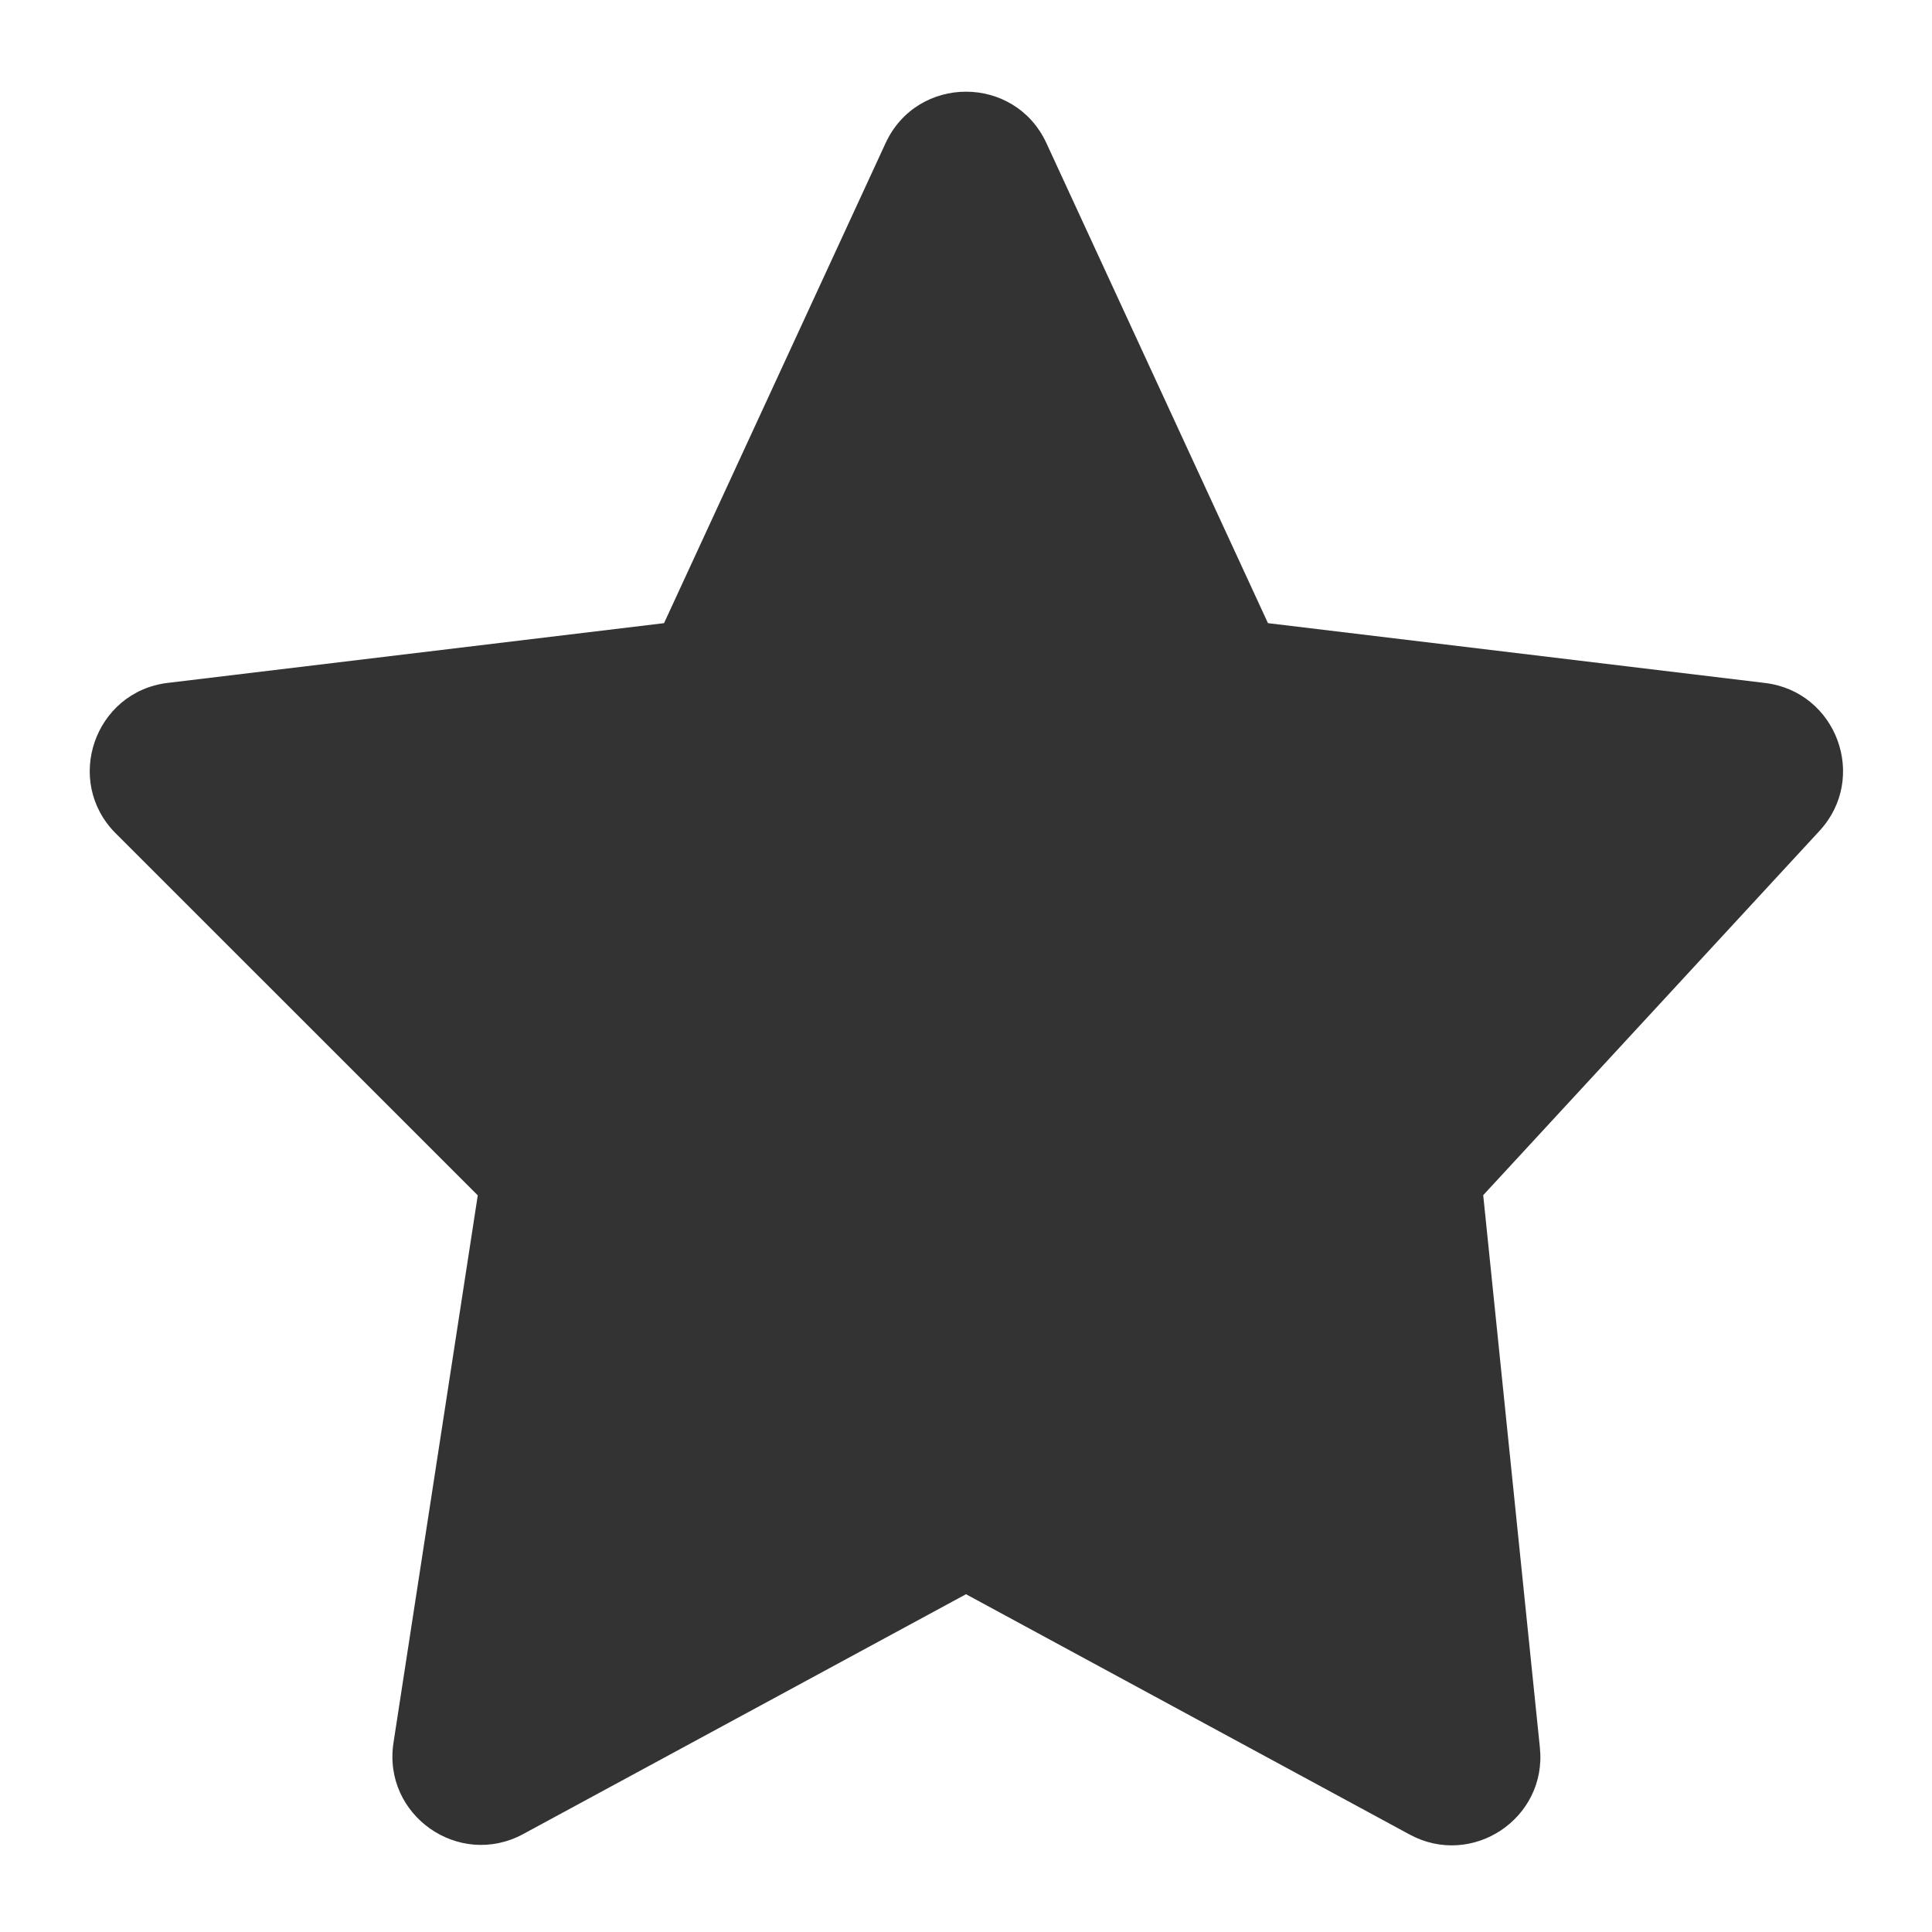
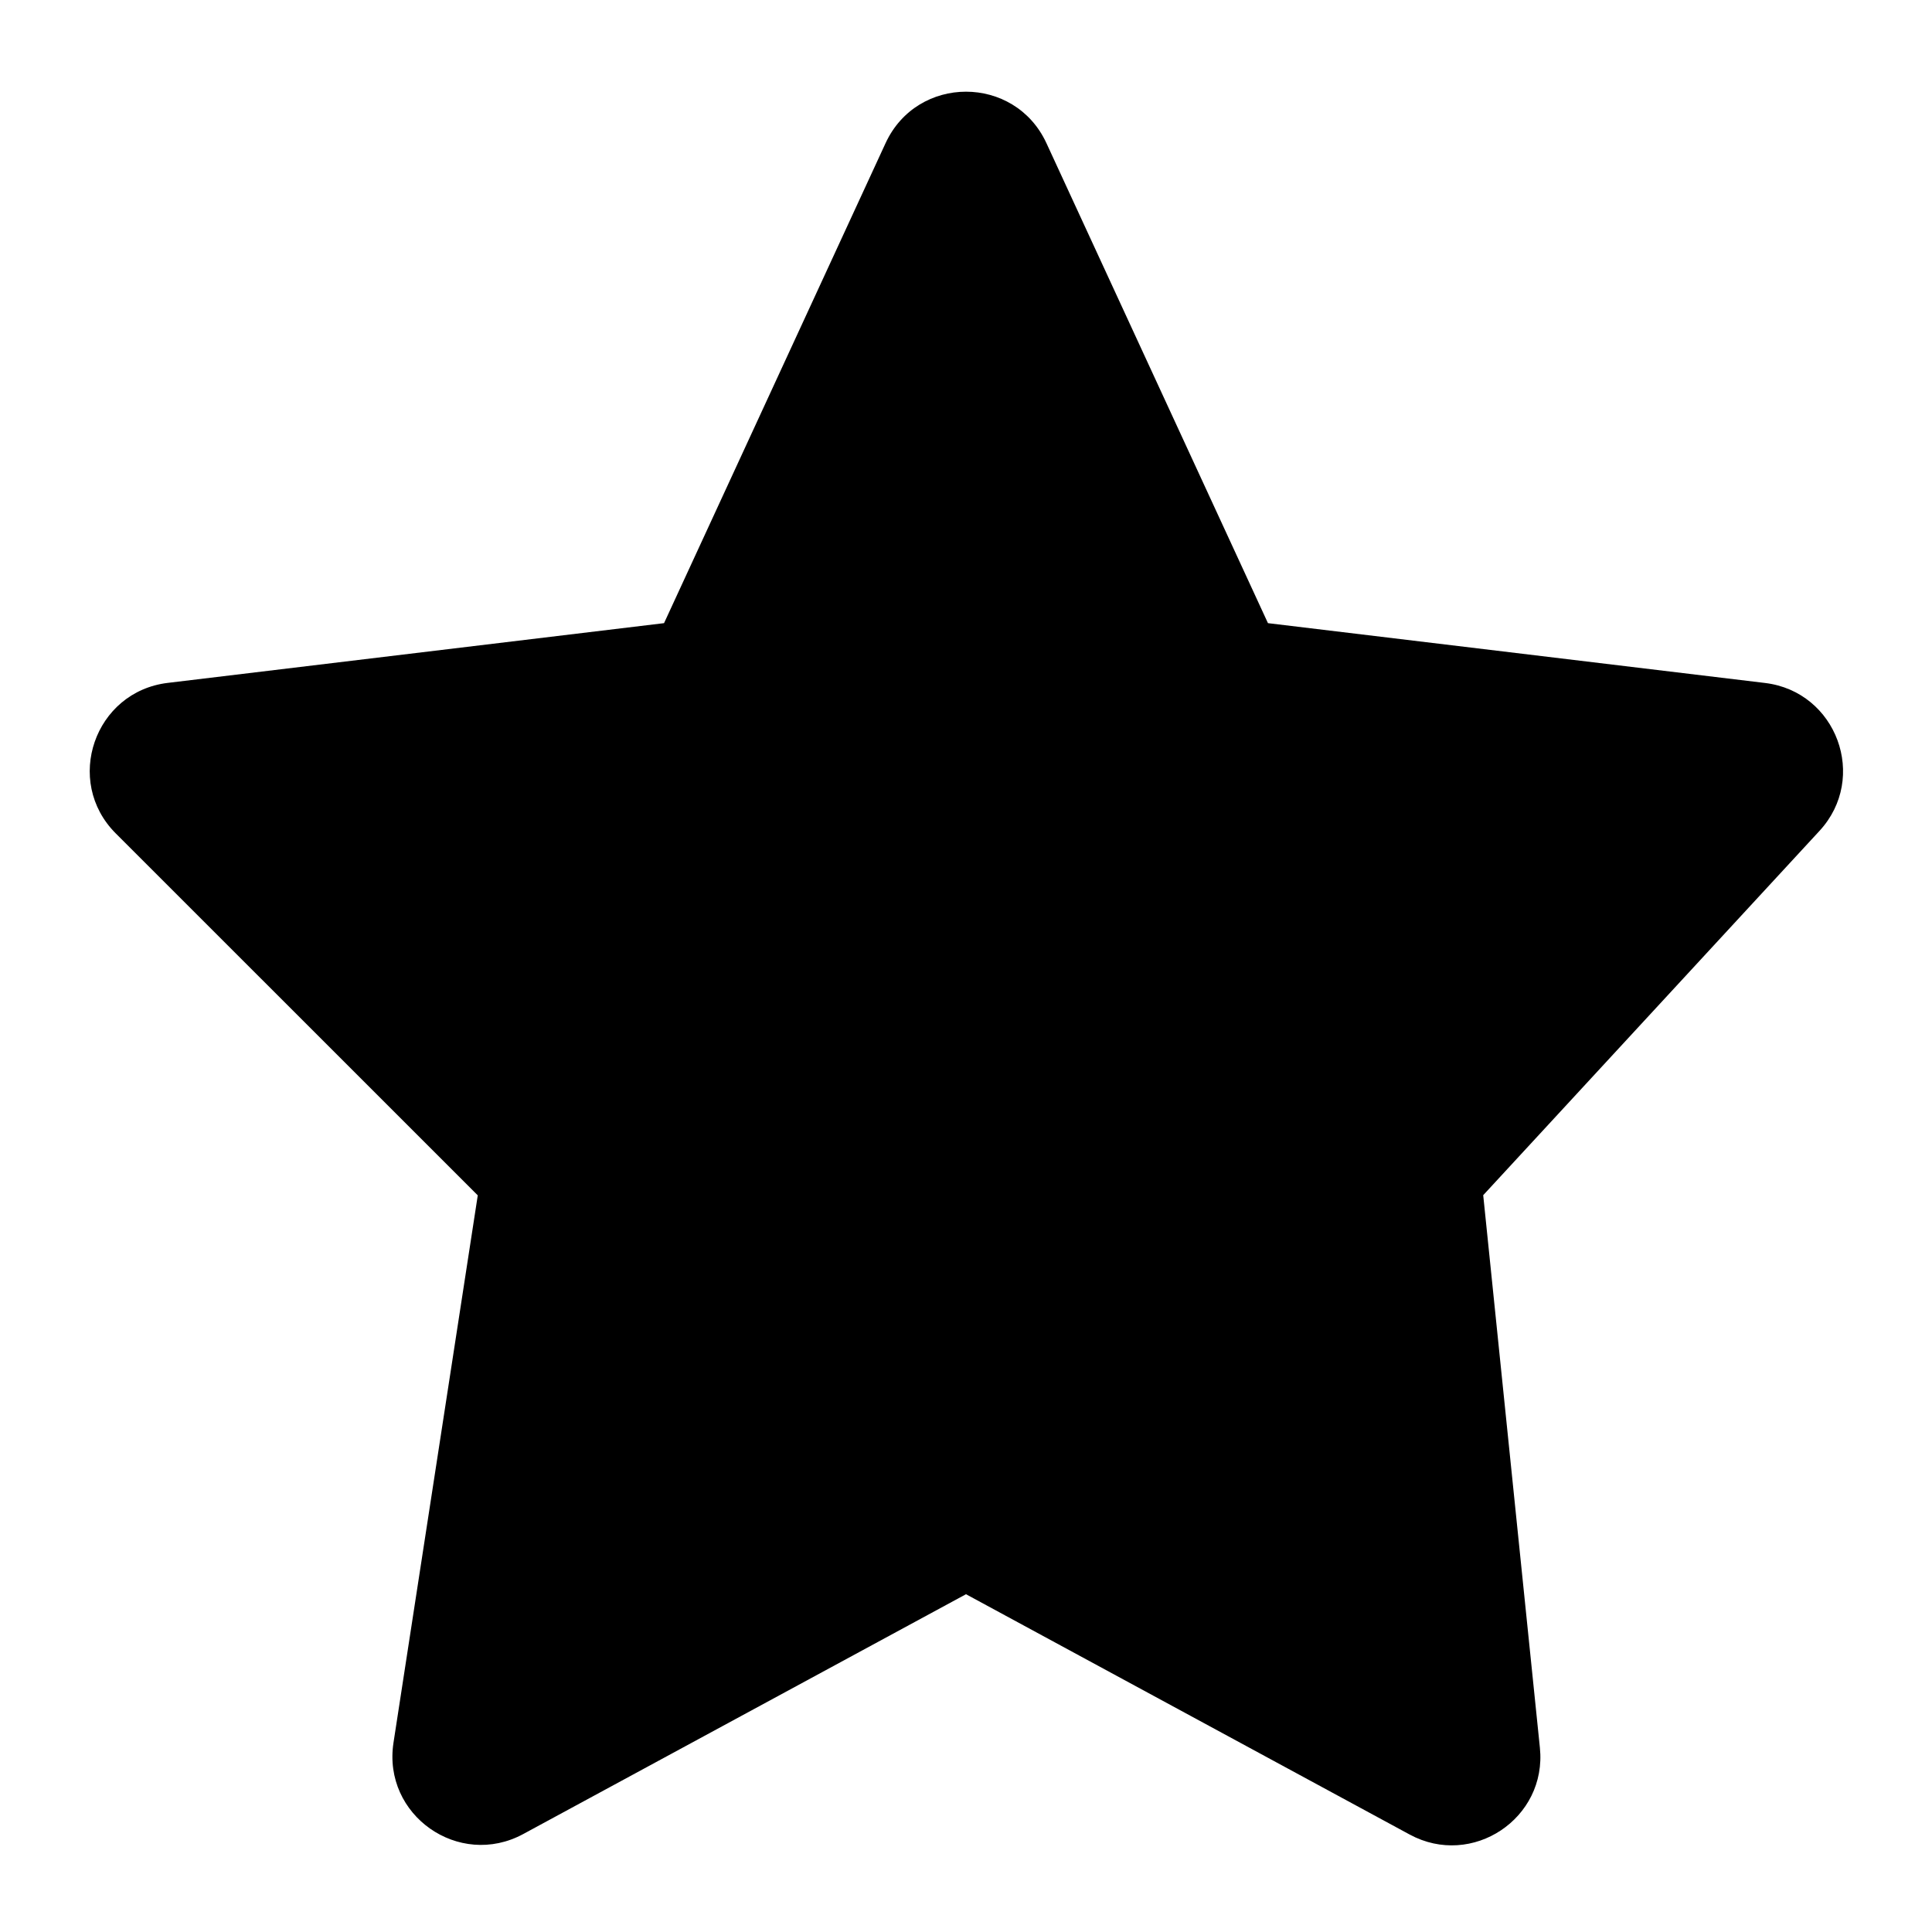
<svg xmlns="http://www.w3.org/2000/svg" width="24" height="24" viewBox="0 0 24 24" fill="none">
-   <path d="M11.001 1.778C11.395 0.926 12.605 0.926 12.999 1.778L15.751 7.741L21.925 8.484C22.816 8.591 23.211 9.663 22.602 10.322L18.425 14.847L19.129 21.71C19.22 22.589 18.288 23.21 17.511 22.789L12 19.804L6.5 22.783C5.7 23.216 4.75 22.548 4.888 21.649L5.935 14.849L1.438 10.353C0.789 9.704 1.174 8.592 2.085 8.483L8.249 7.741L11.001 1.778Z" fill="#333333" />
+   <path d="M11.001 1.778C11.395 0.926 12.605 0.926 12.999 1.778L15.751 7.741L21.925 8.484C22.816 8.591 23.211 9.663 22.602 10.322L18.425 14.847L19.129 21.71C19.22 22.589 18.288 23.21 17.511 22.789L12 19.804L6.5 22.783C5.7 23.216 4.75 22.548 4.888 21.649L5.935 14.849L1.438 10.353C0.789 9.704 1.174 8.592 2.085 8.483L8.249 7.741L11.001 1.778Z" fill="currentColor" />
</svg>
